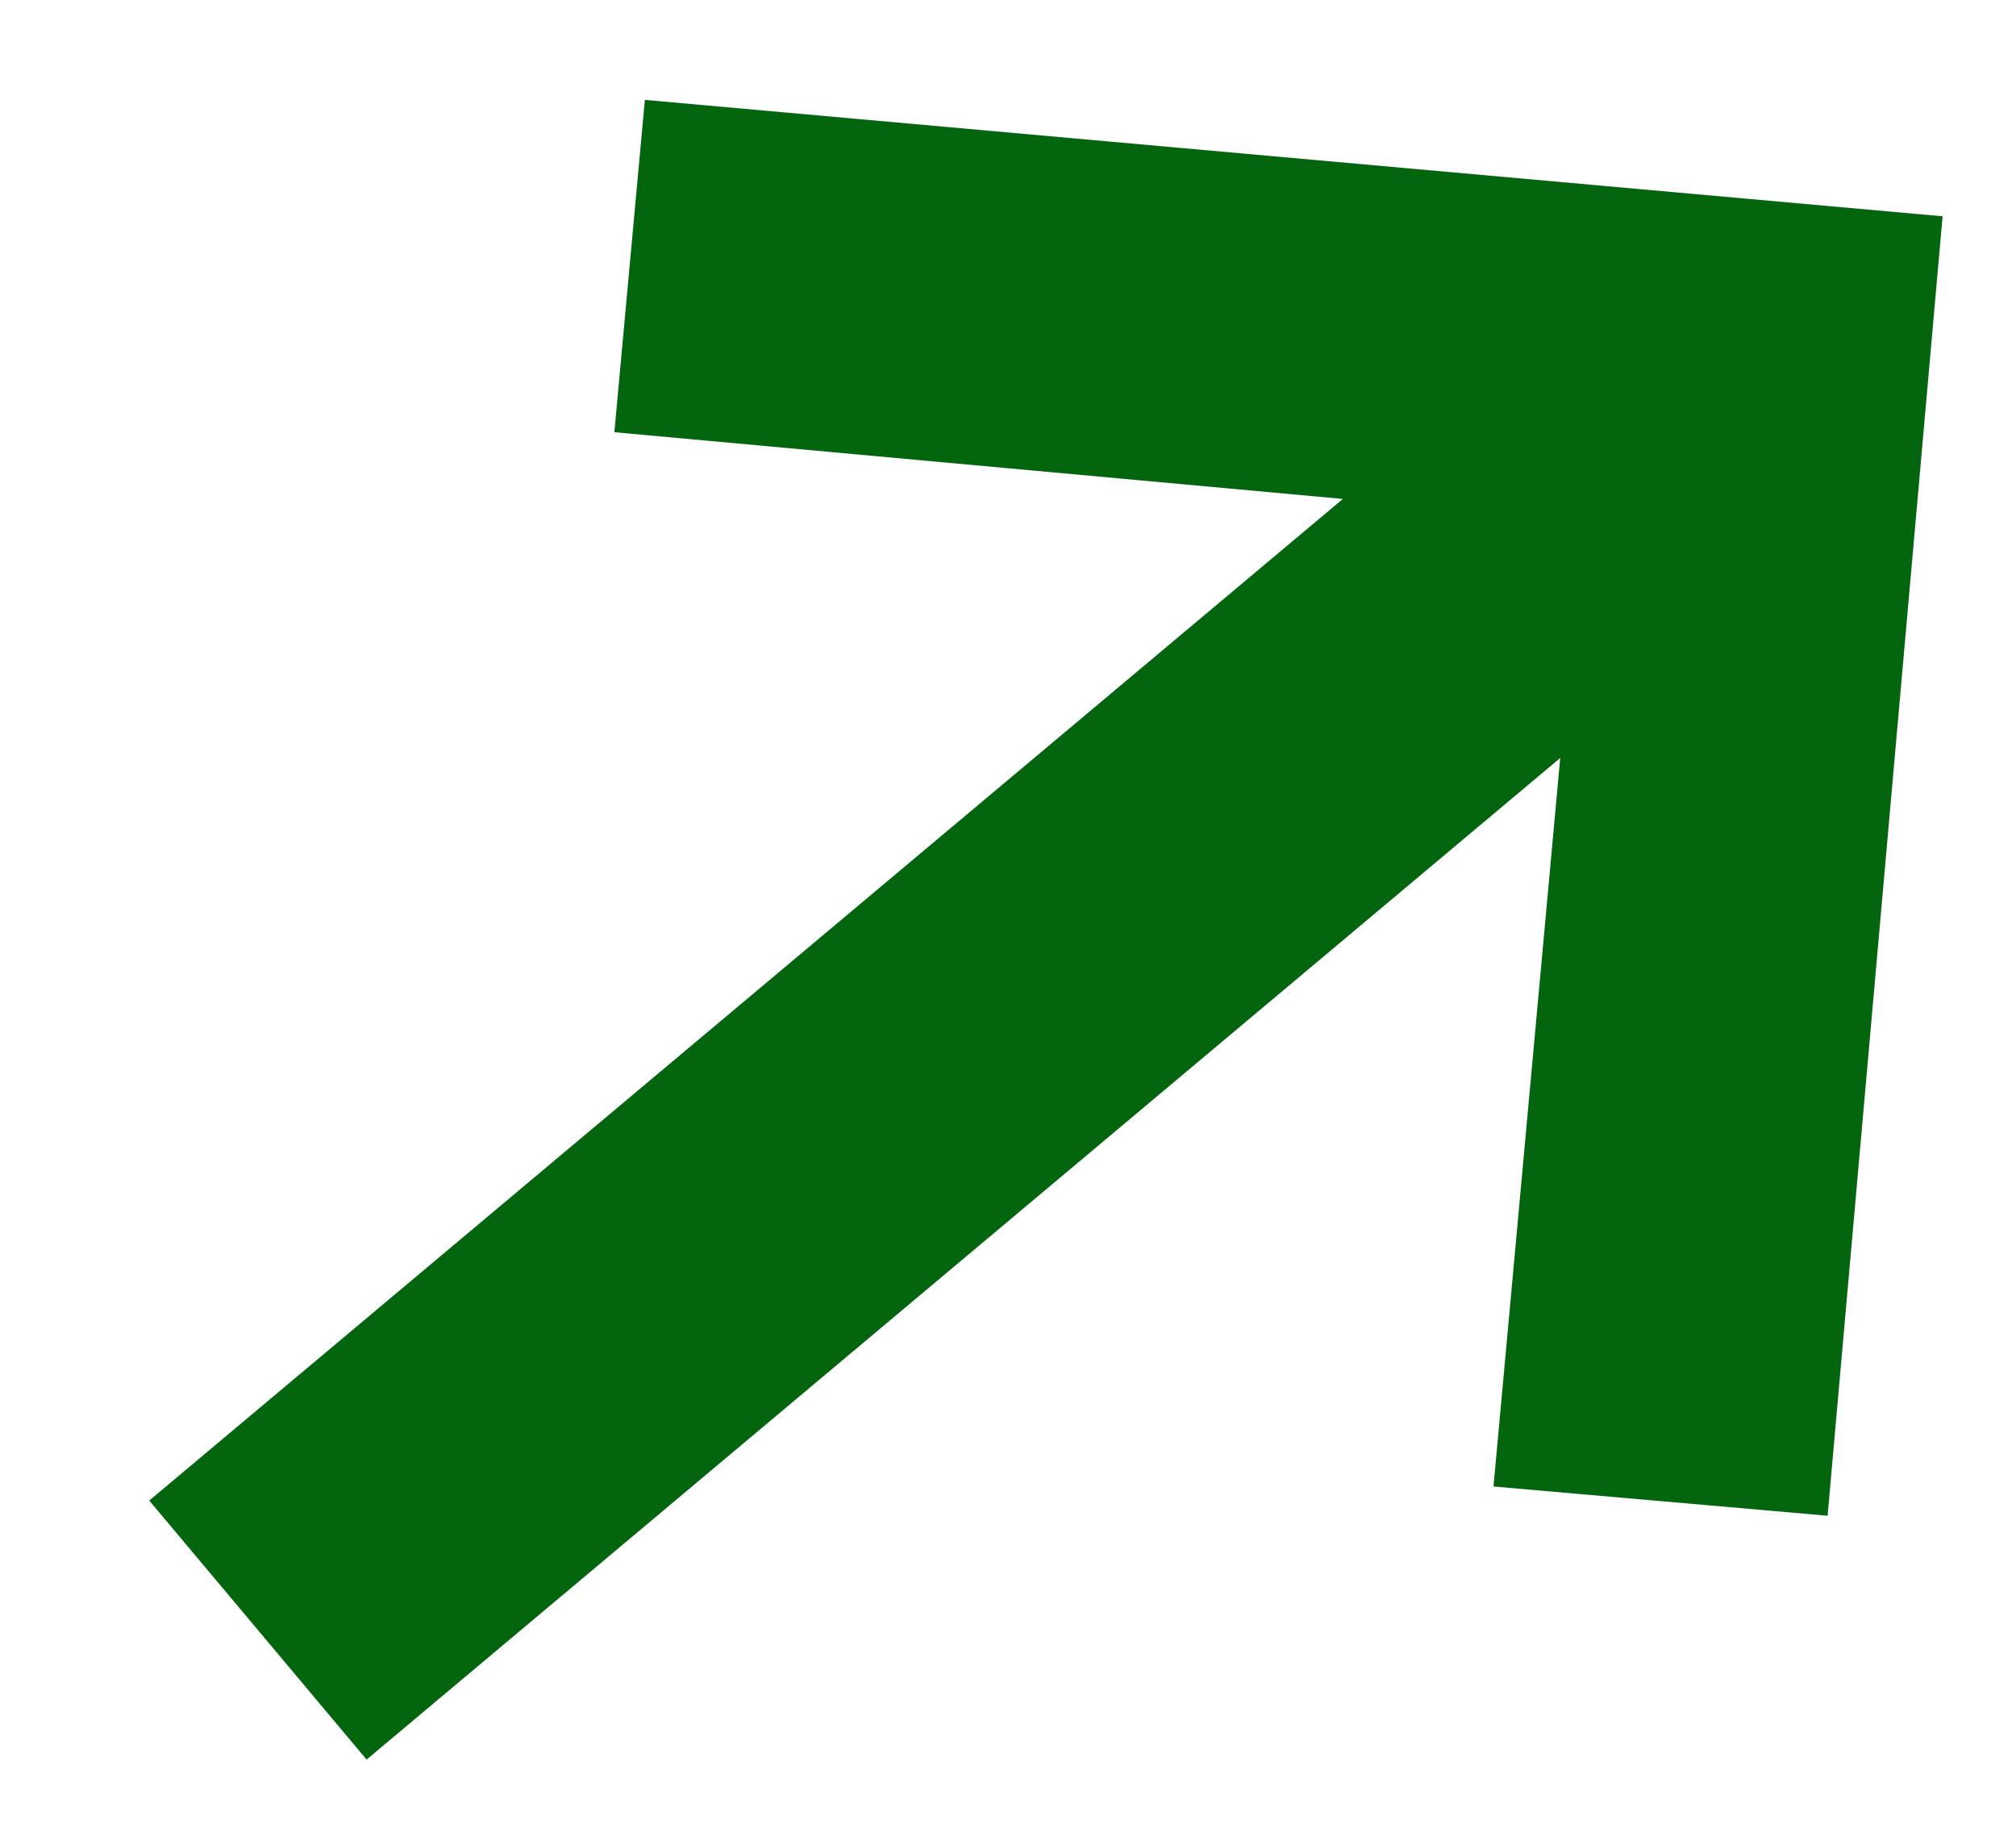
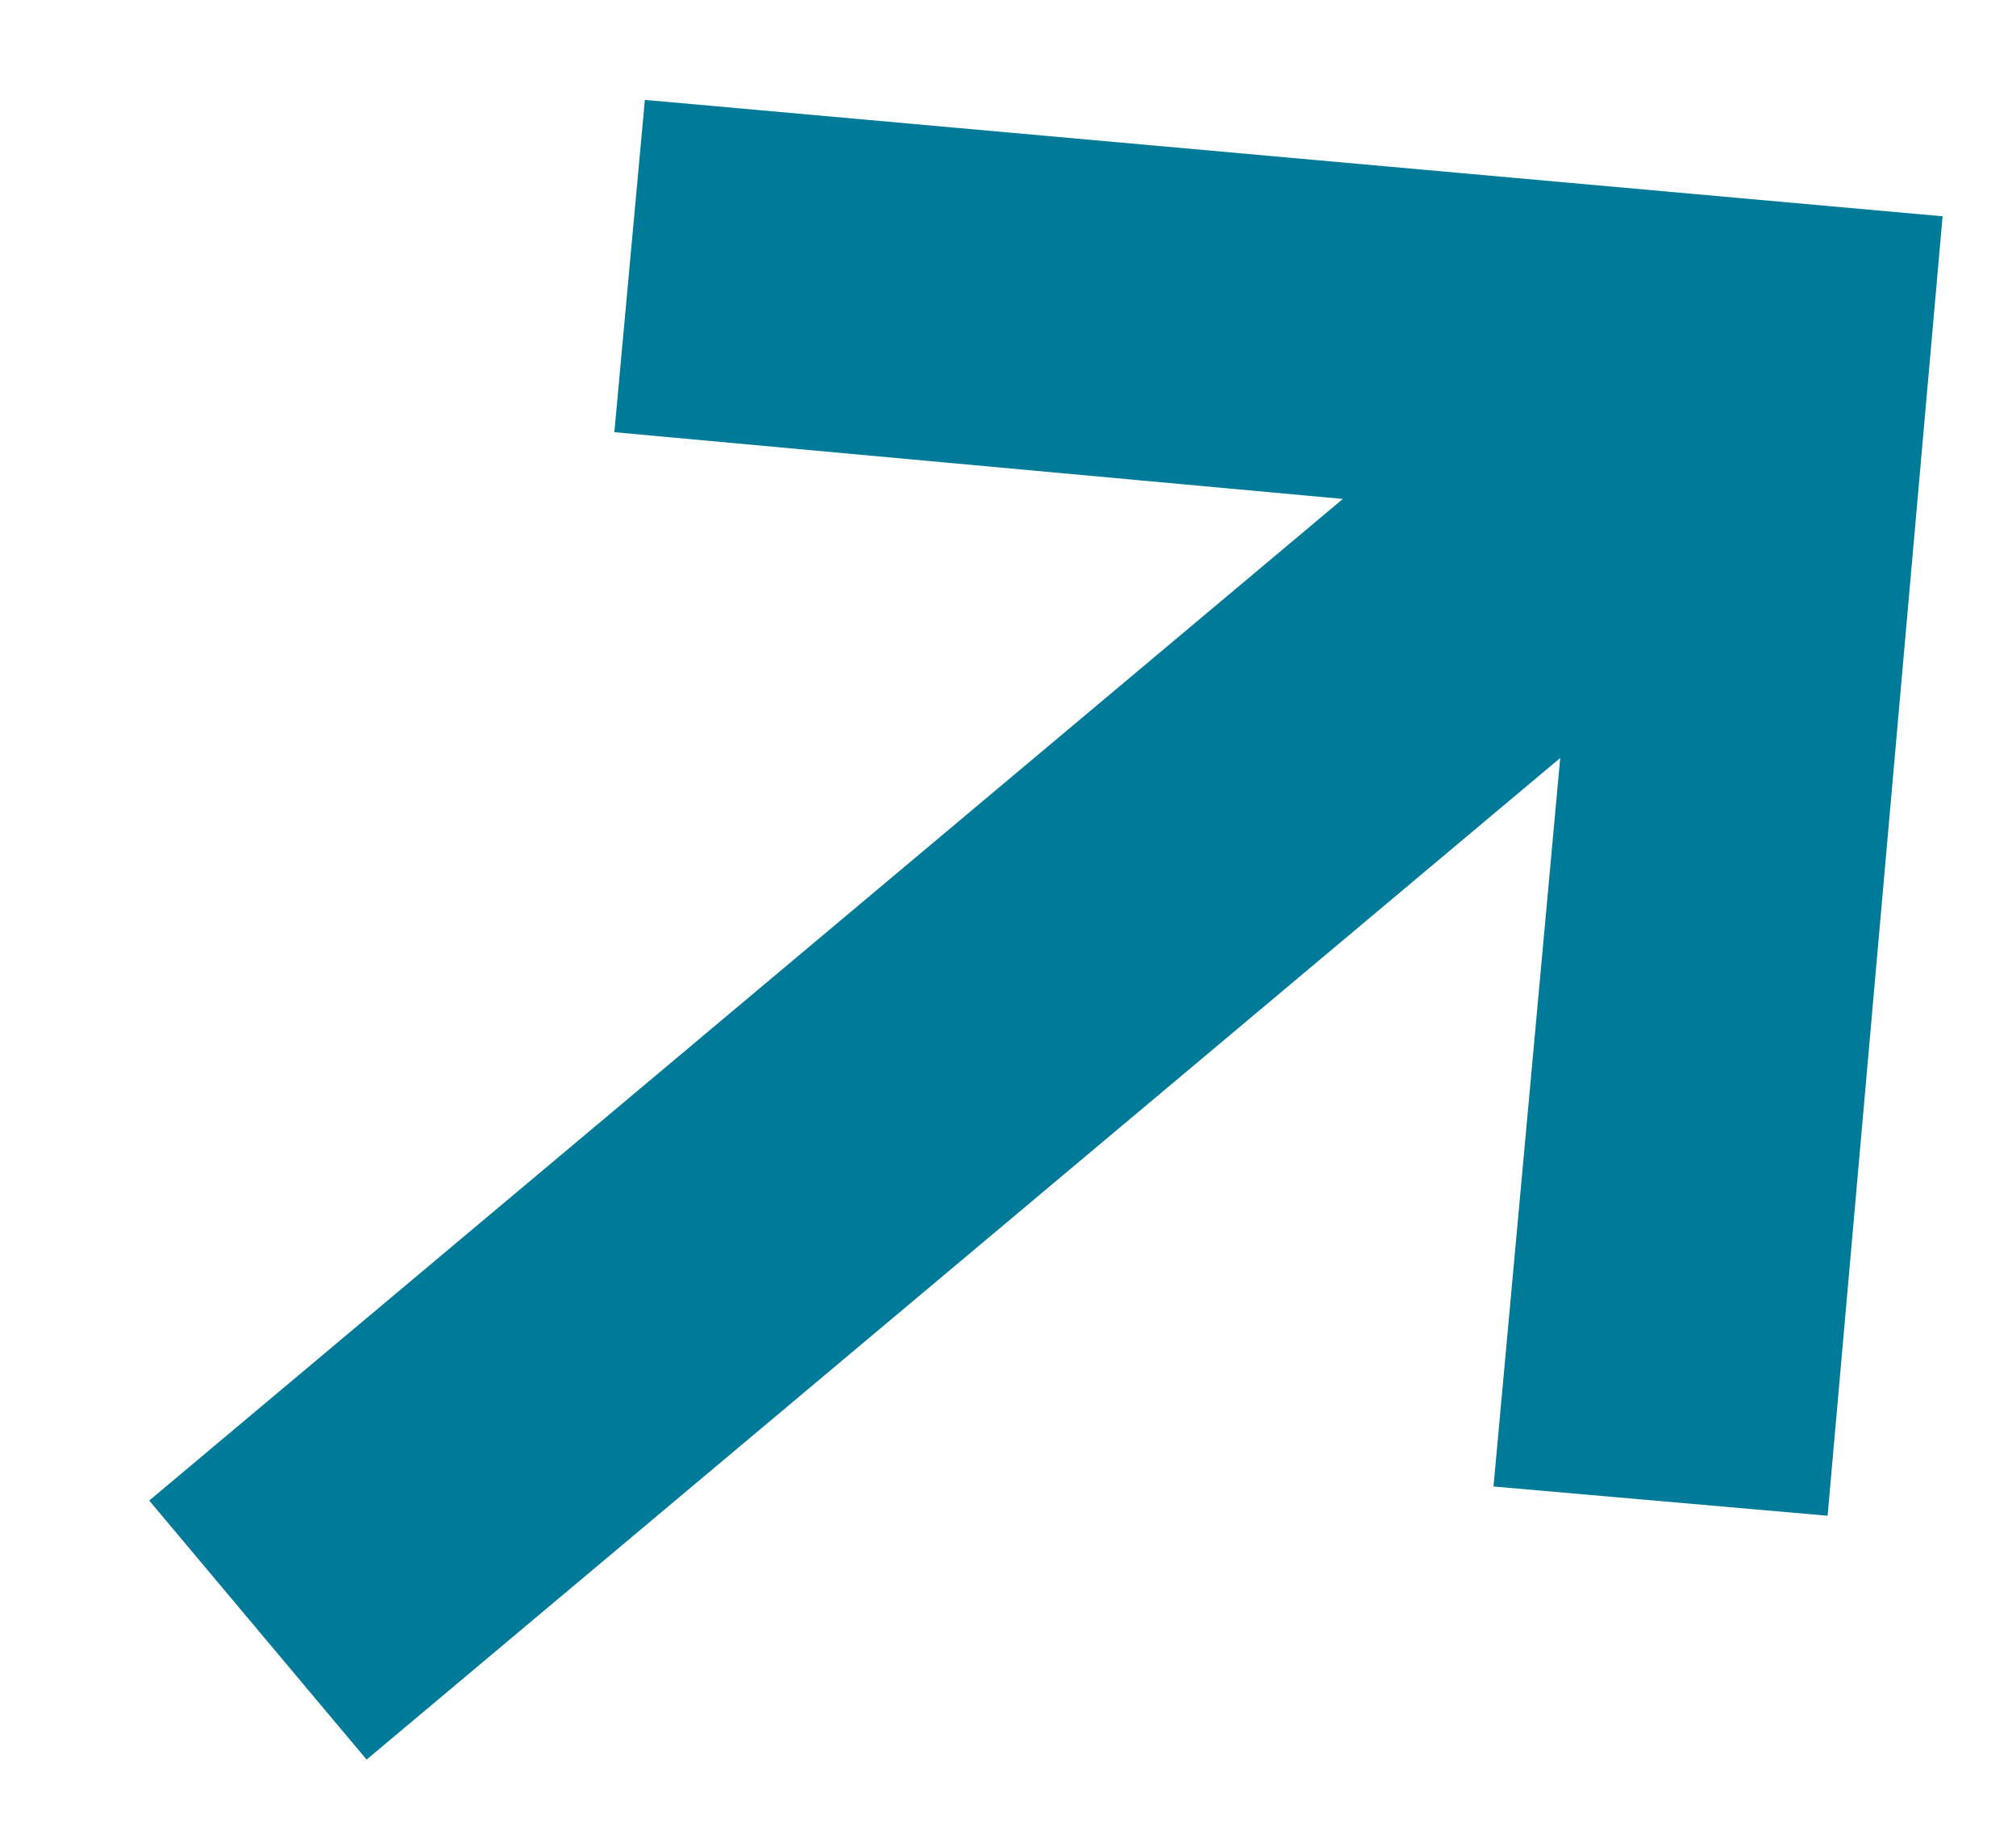
<svg xmlns="http://www.w3.org/2000/svg" width="11" height="10" viewBox="0 0 11 10">
-   <polygon fill="#04650f" points="12 5.038 6.962 10.066 5.668 8.772 8.502 5.961 0 5.961 0 4.116 8.502 4.116 5.691 1.282 6.984 0" transform="rotate(-40 6 5.033)" />
+   <polygon fill="#007a99" points="12 5.038 6.962 10.066 5.668 8.772 8.502 5.961 0 5.961 0 4.116 8.502 4.116 5.691 1.282 6.984 0" transform="rotate(-40 6 5.033)" />
</svg>
